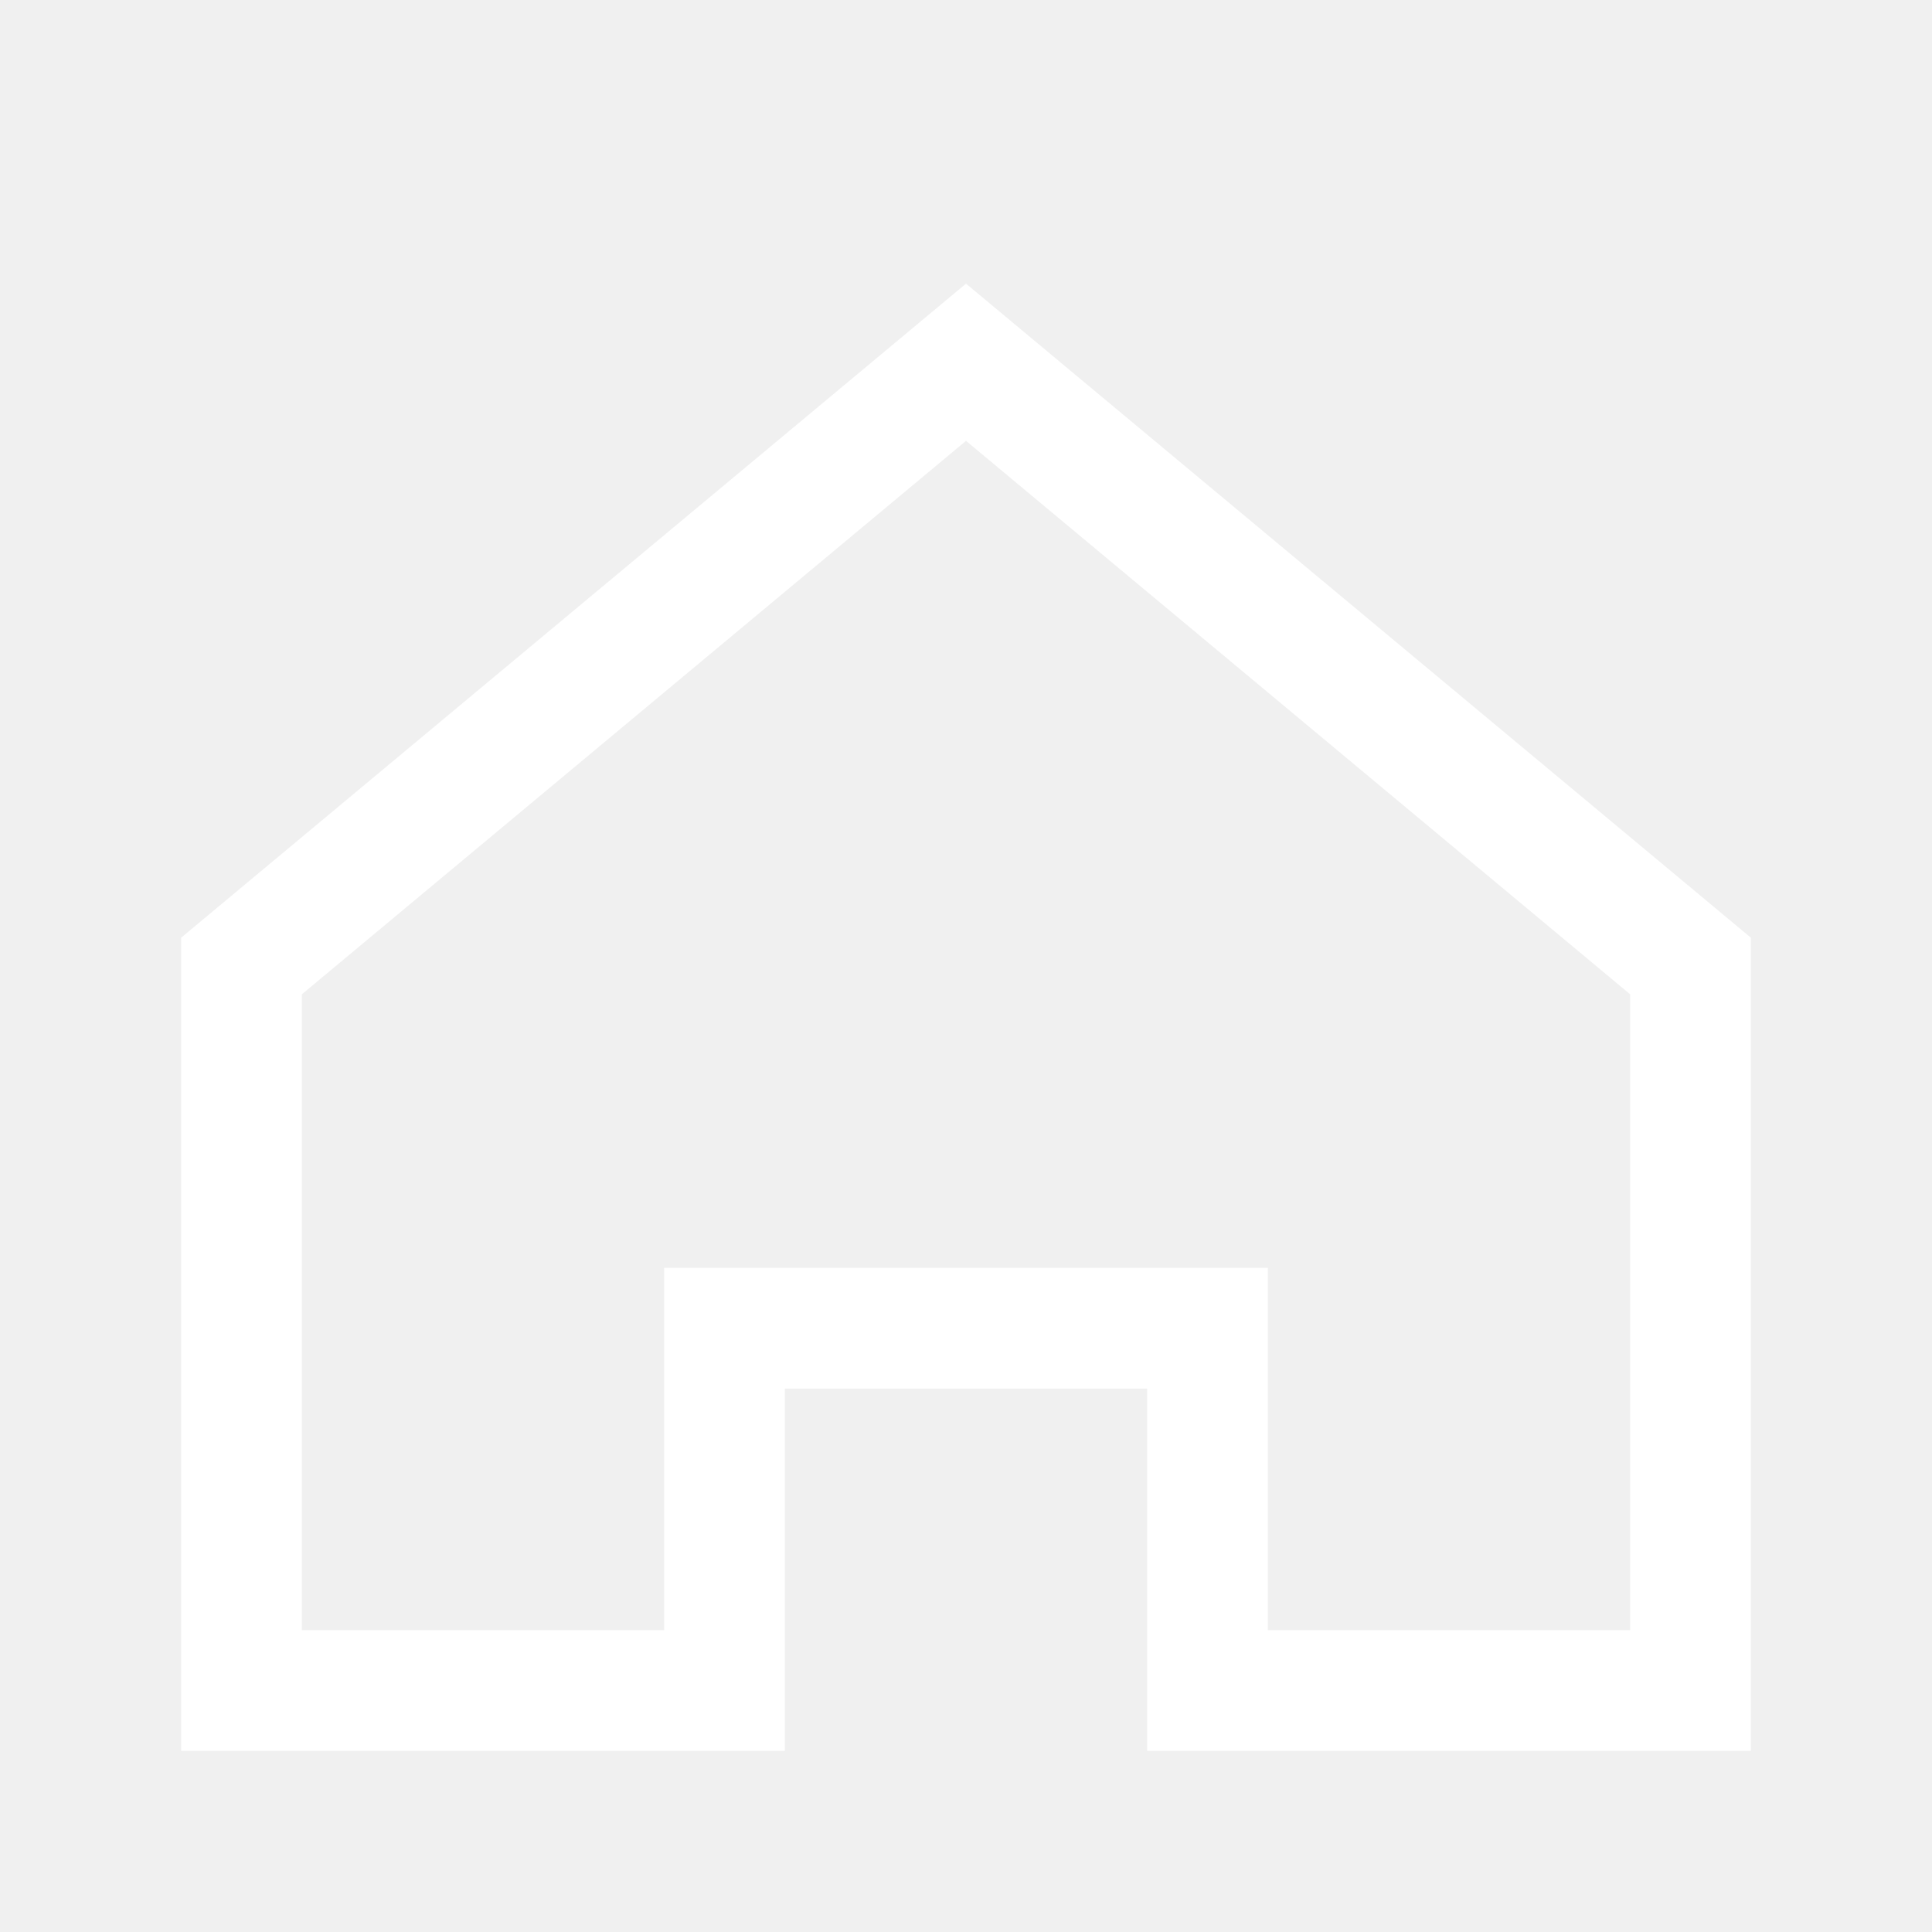
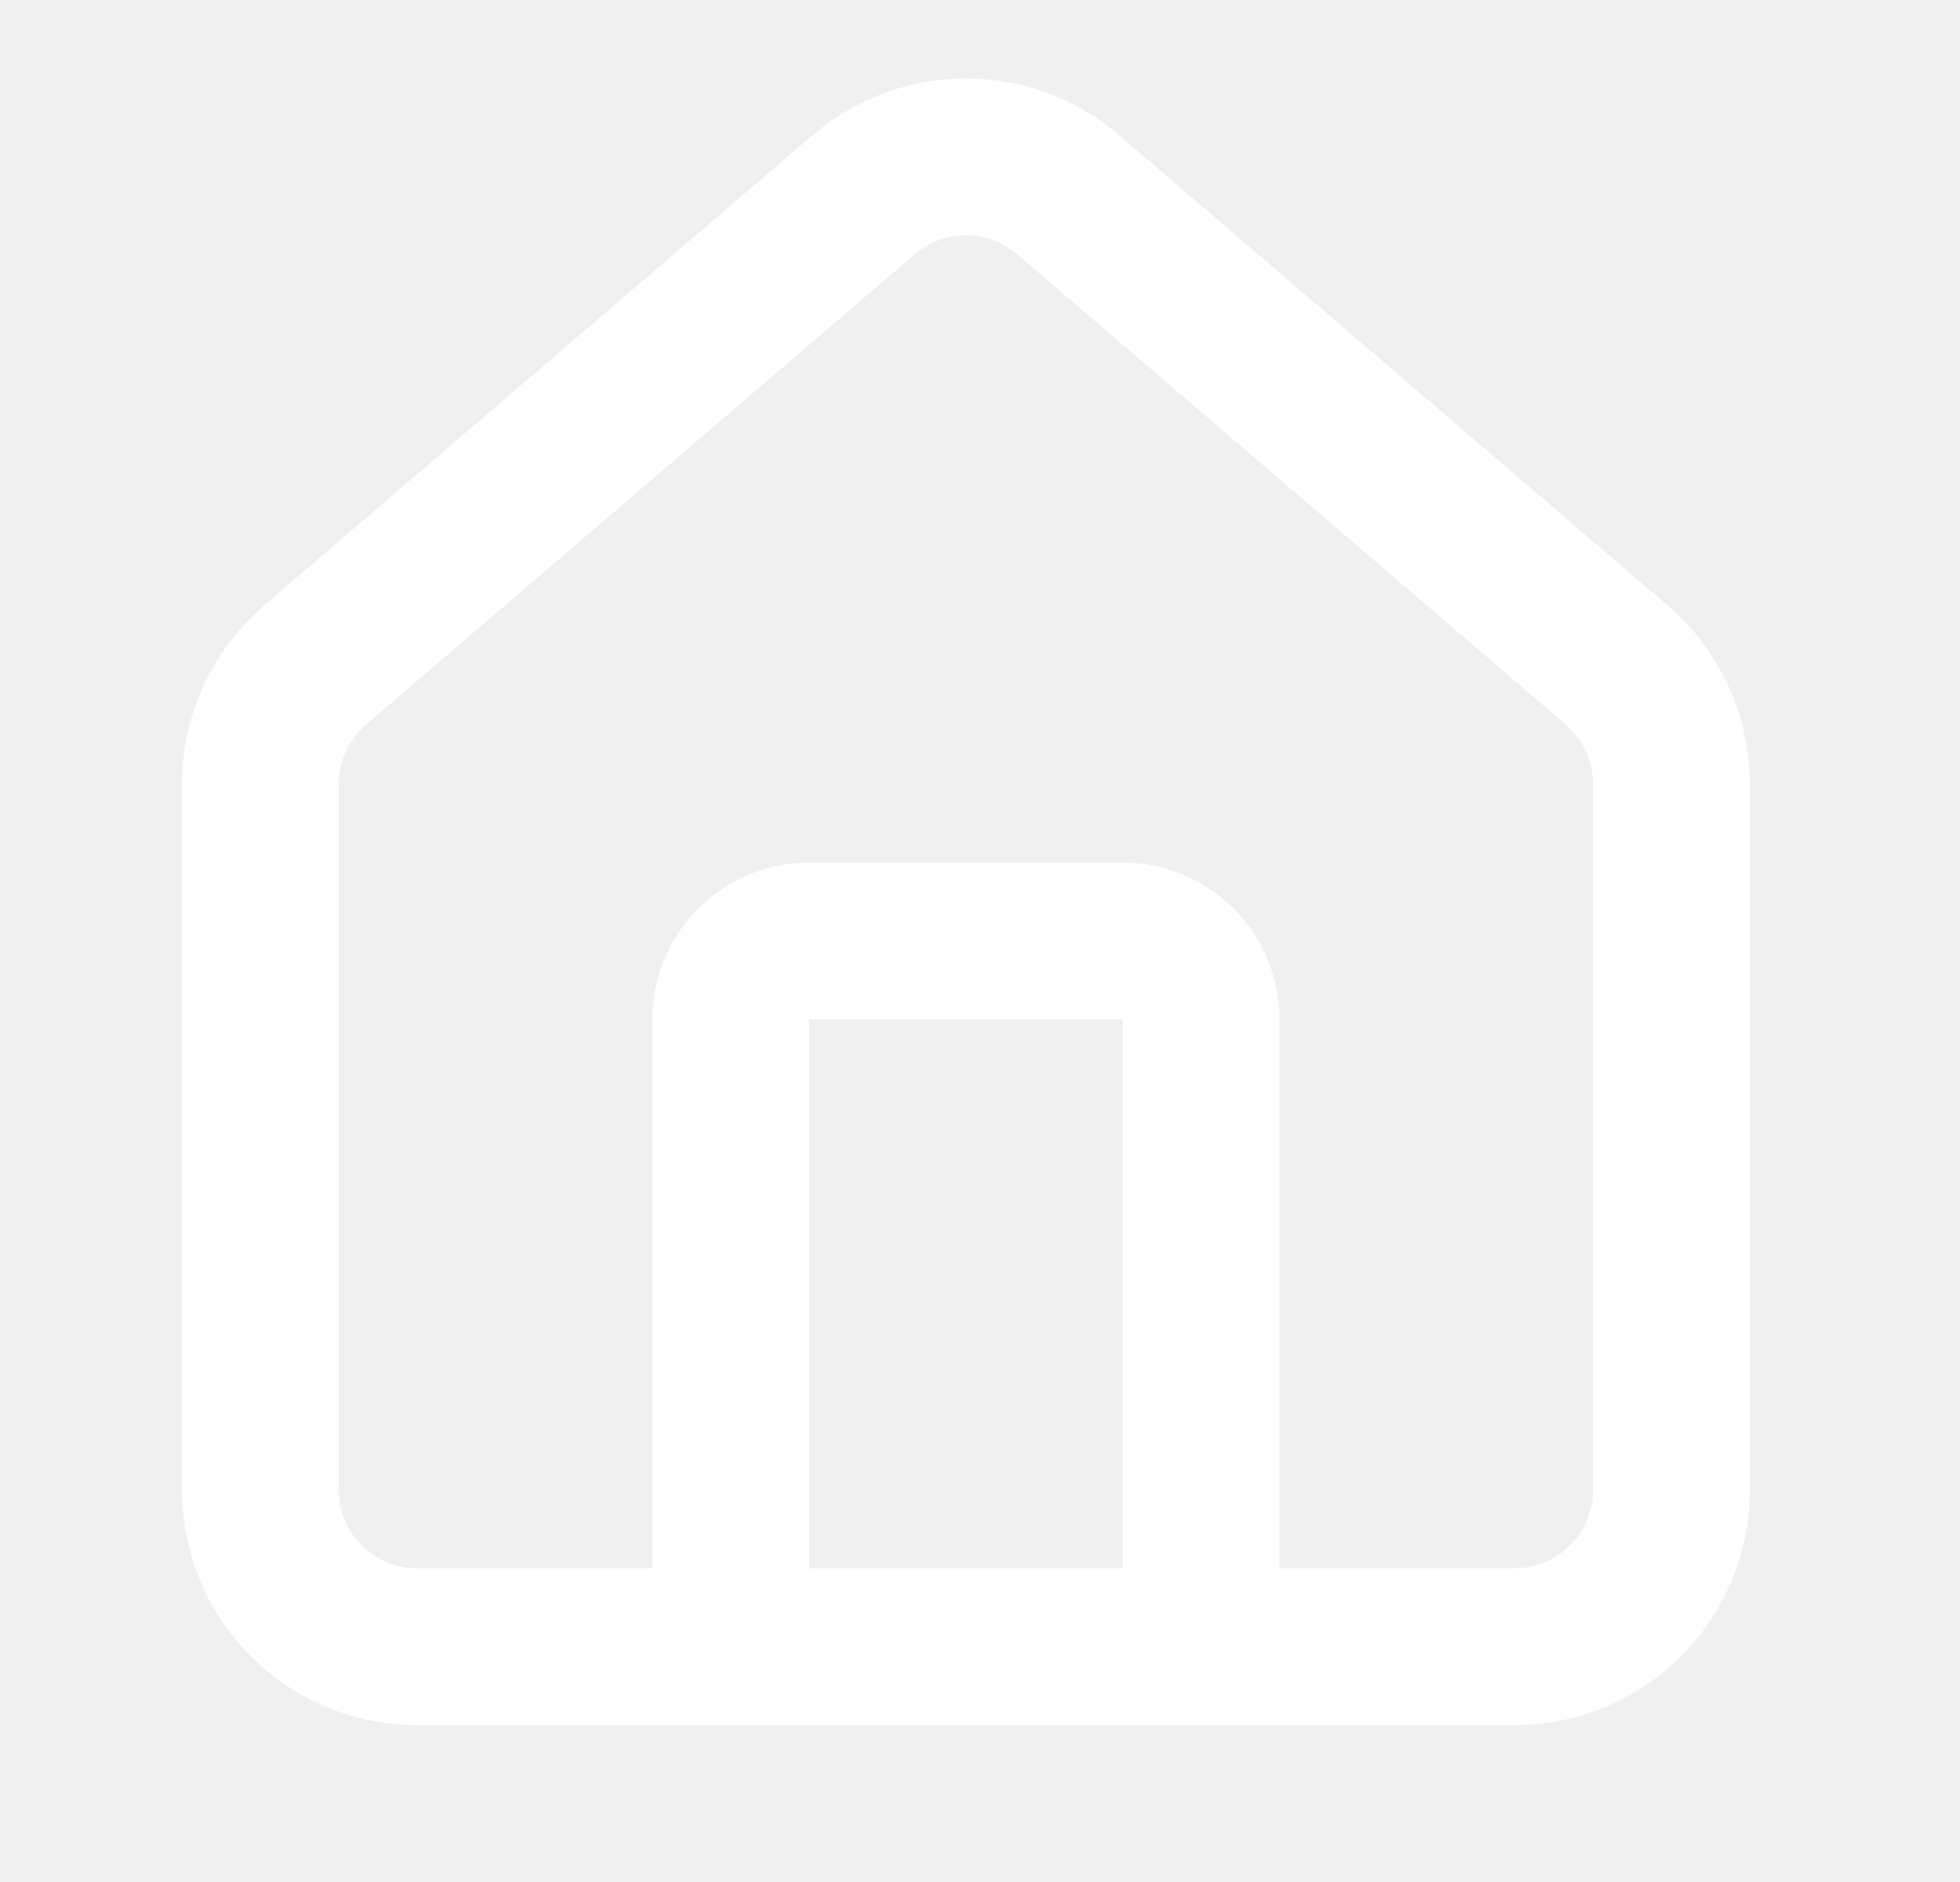
- <svg xmlns="http://www.w3.org/2000/svg" width="16" height="16" viewBox="0 0 16 16" fill="none">
-   <path d="M2 8L8 3L14 8V14H10V11H6V14H2V8Z" stroke="white" strokeWidth="2" strokeLinecap="round" strokeLinejoin="round" />
+ <svg xmlns="http://www.w3.org/2000/svg" width="25" height="24" viewBox="0 0 25 24" fill="none">
+   <path d="M15.32 21V13C15.32 12.735 15.215 12.48 15.027 12.293C14.84 12.105 14.585 12 14.32 12H10.32C10.055 12 9.801 12.105 9.613 12.293C9.426 12.48 9.32 12.735 9.32 13V21" stroke="white" stroke-width="2" stroke-linecap="round" stroke-linejoin="round" />
+   <path d="M3.32 10C3.32 9.709 3.384 9.422 3.506 9.158C3.629 8.894 3.807 8.66 4.029 8.472L11.029 2.473C11.39 2.168 11.848 2 12.32 2C12.793 2 13.25 2.168 13.611 2.473L20.611 8.472C20.834 8.66 21.012 8.894 21.134 9.158C21.257 9.422 21.32 9.709 21.32 10V19C21.32 19.53 21.11 20.039 20.735 20.414C20.36 20.789 19.851 21 19.32 21H5.32C4.79 21 4.281 20.789 3.906 20.414C3.531 20.039 3.32 19.53 3.32 19V10Z" stroke="white" stroke-width="2" stroke-linecap="round" stroke-linejoin="round" />
</svg>
